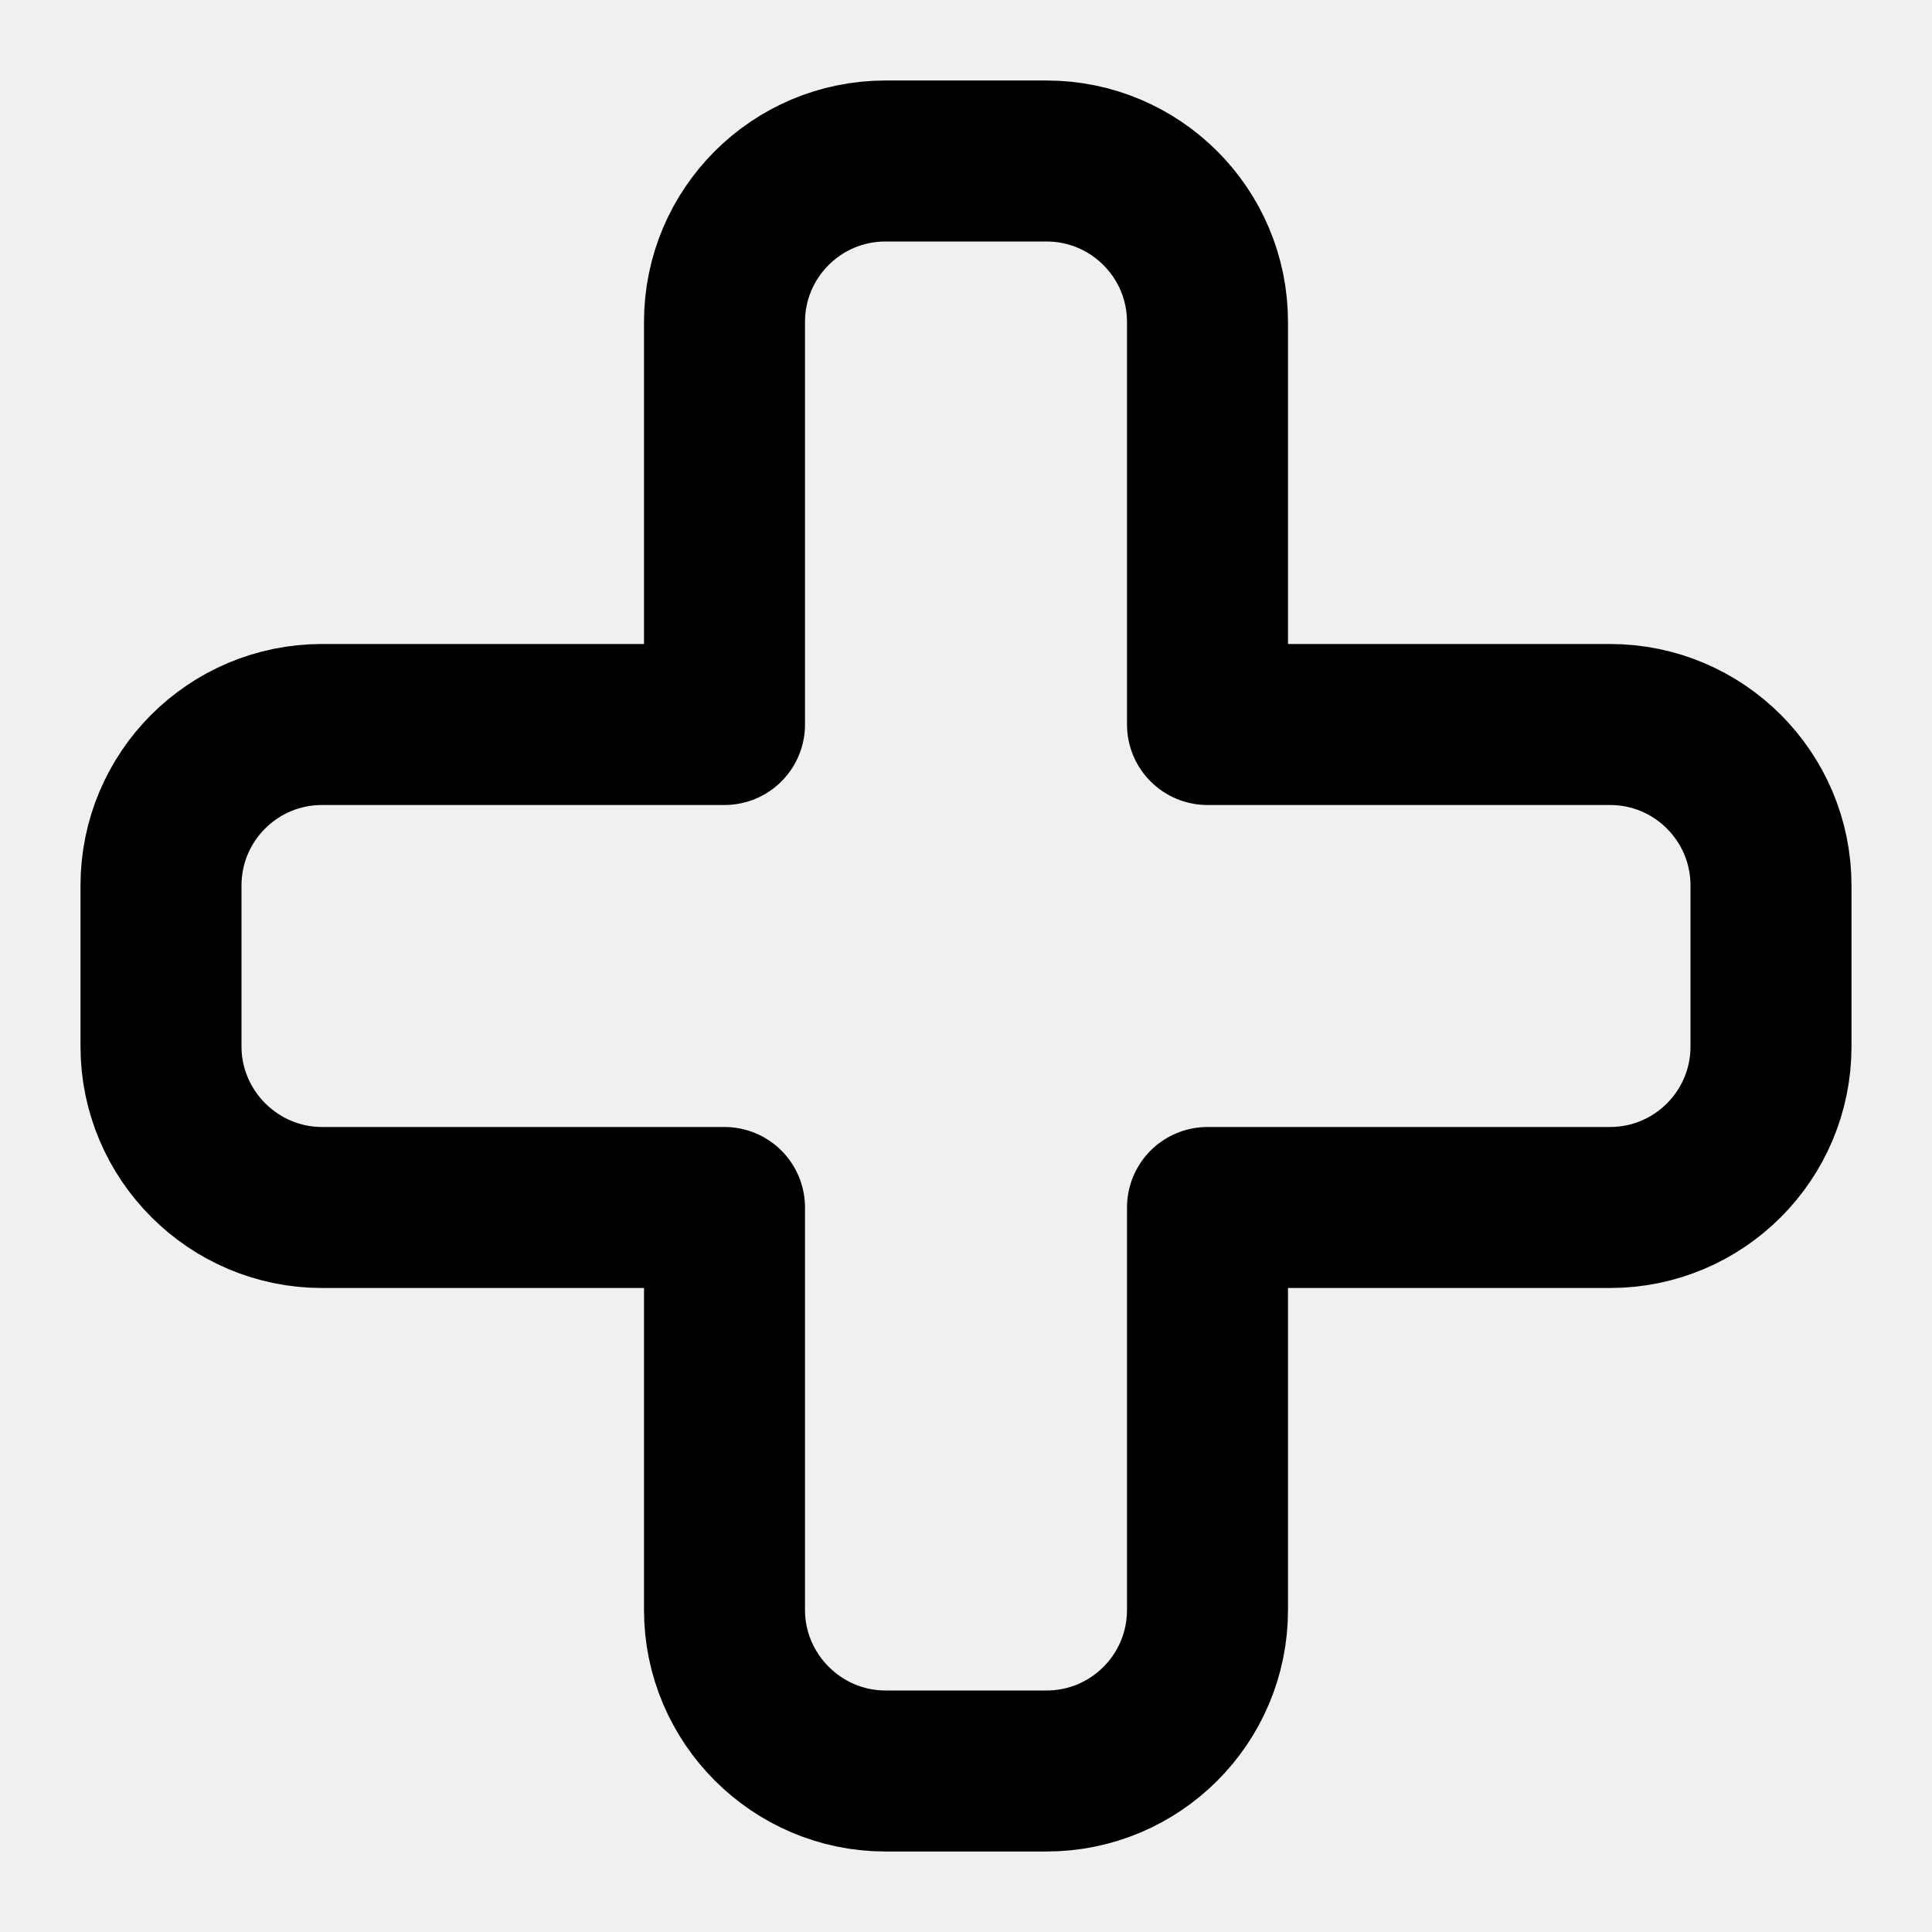
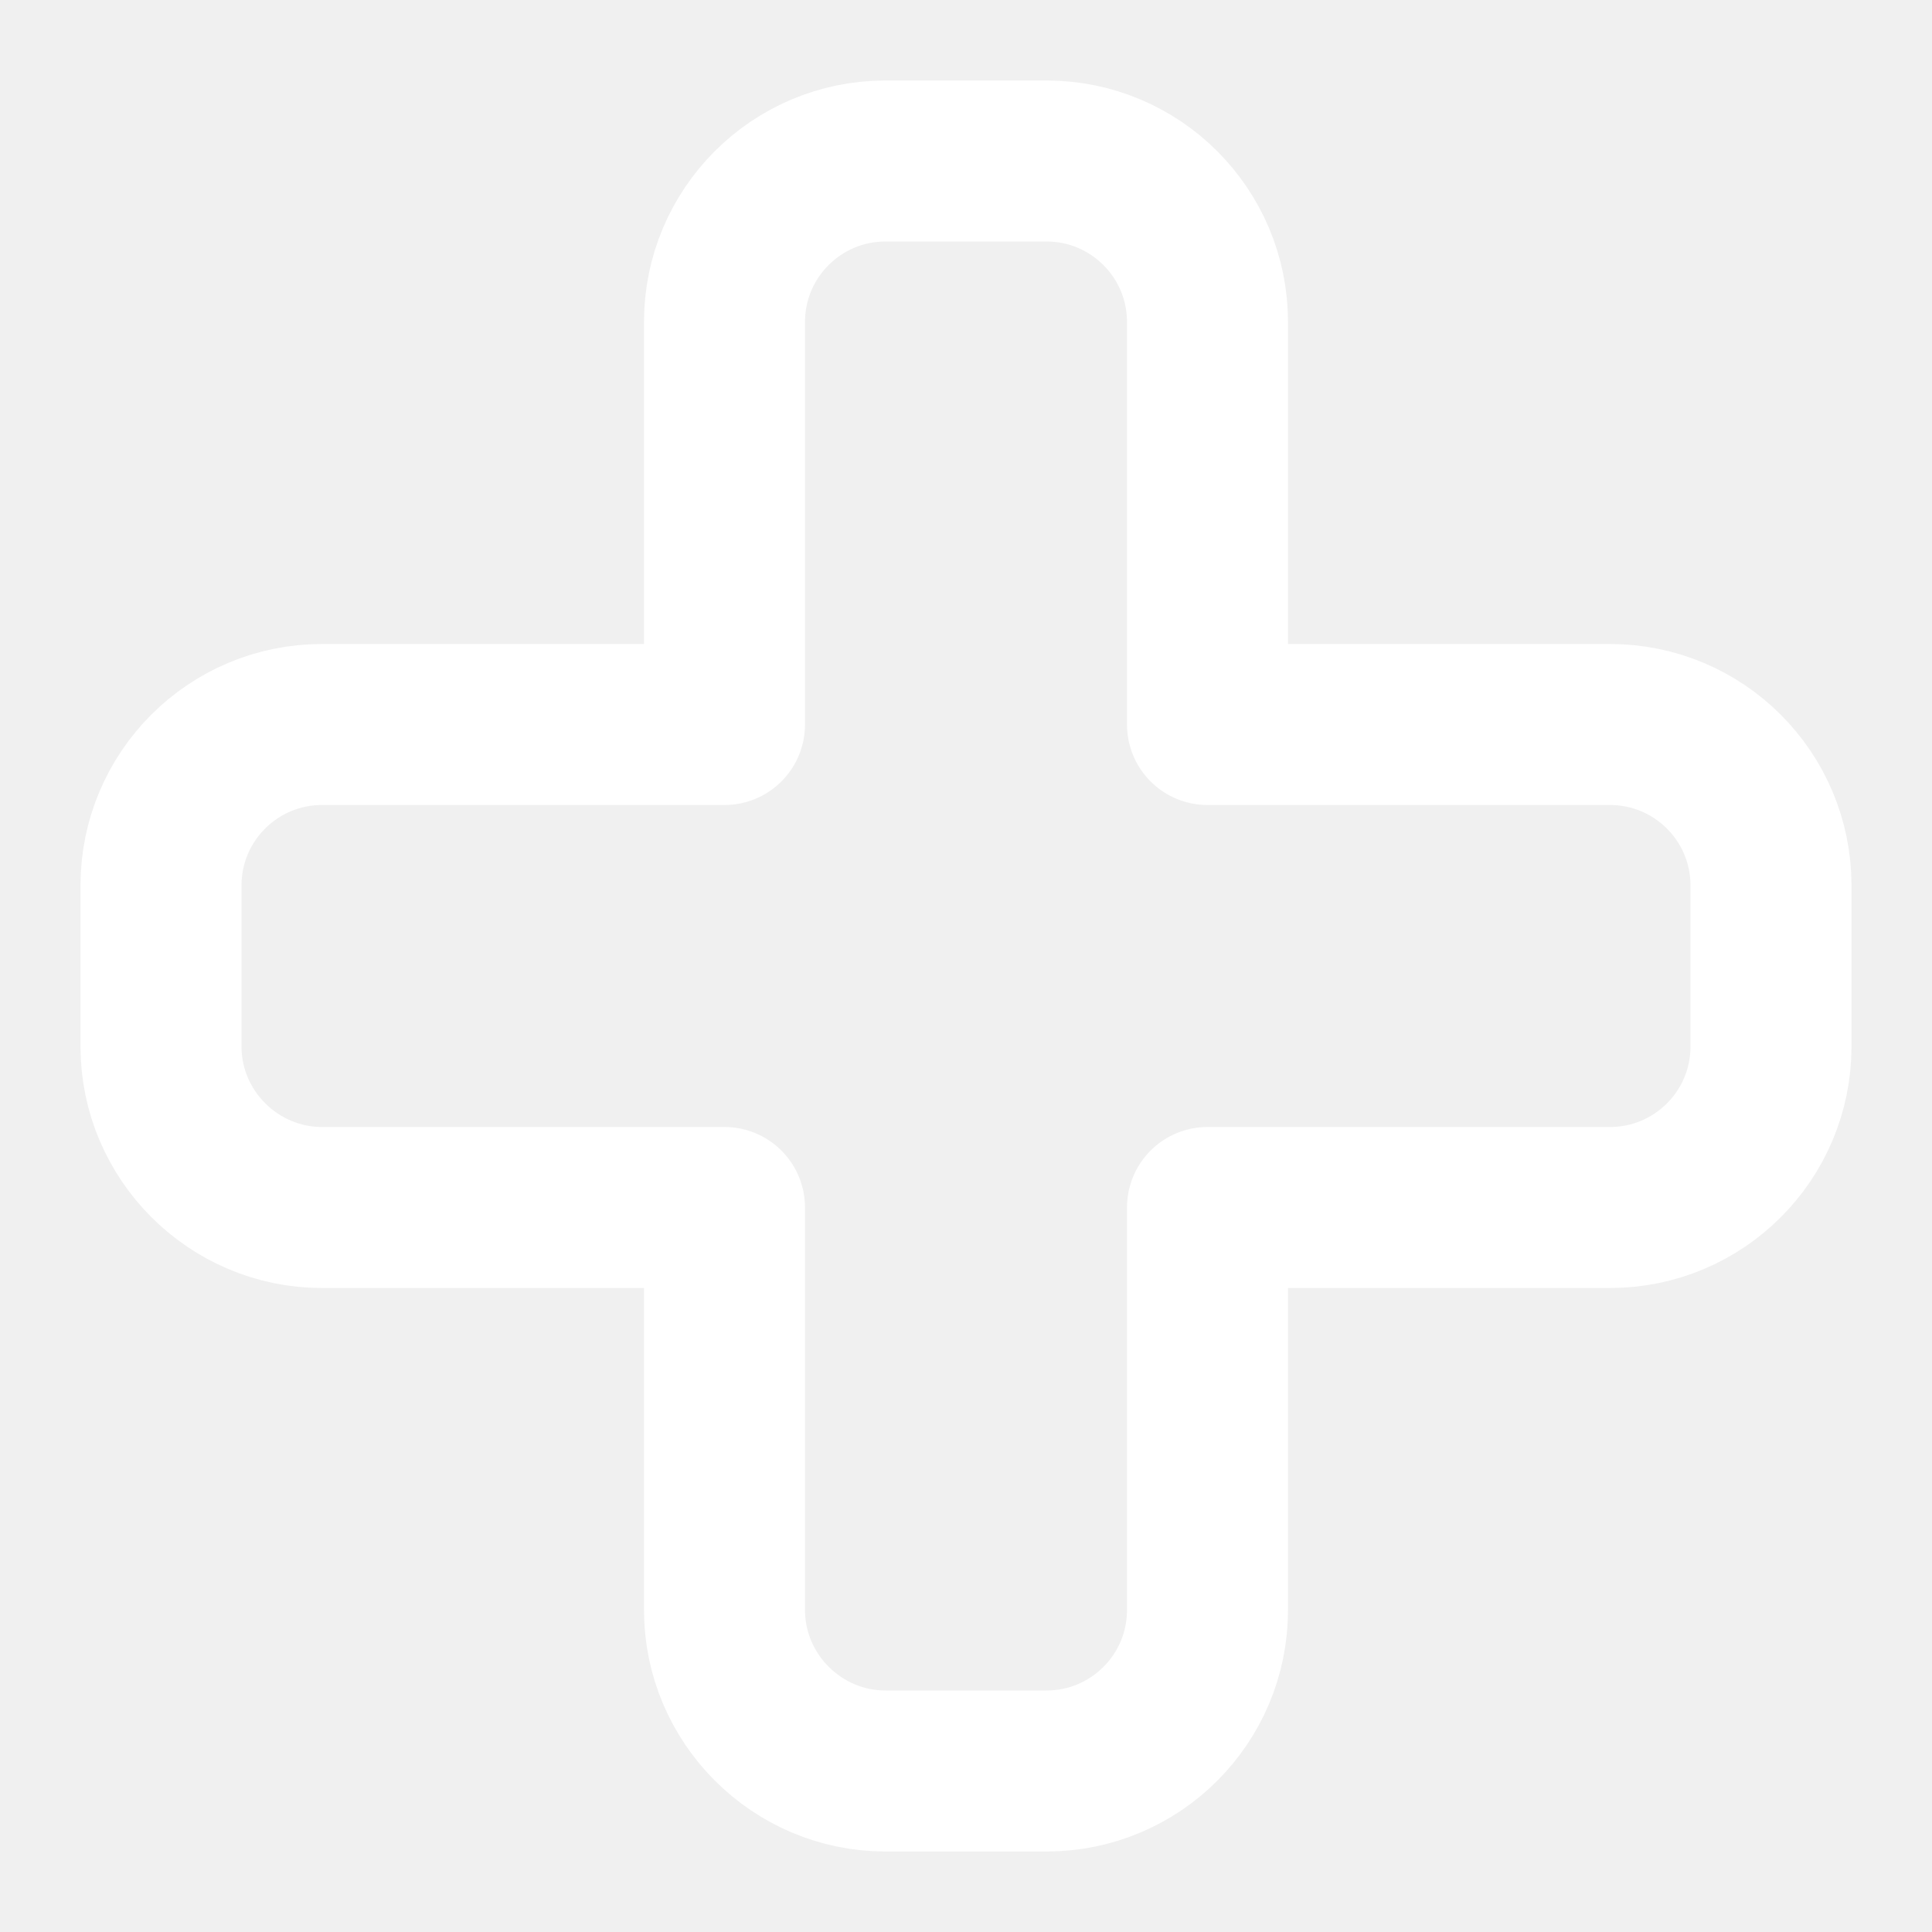
- <svg xmlns="http://www.w3.org/2000/svg" width="24" height="24" viewBox="0 0 24 24" fill="none" stroke="currentColor" stroke-width="2" stroke-linecap="round" stroke-linejoin="round">
+ <svg xmlns="http://www.w3.org/2000/svg" width="24" height="24" viewBox="0 0 24 24" fill="none" stroke="white" stroke-width="2" stroke-linecap="round" stroke-linejoin="round">
  <path d="M11 2a2 2 0 0 0-2 2v5H4a2 2 0 0 0-2 2v2c0 1.1.9 2 2 2h5v5c0 1.1.9 2 2 2h2a2 2 0 0 0 2-2v-5h5a2 2 0 0 0 2-2v-2a2 2 0 0 0-2-2h-5V4a2 2 0 0 0-2-2h-2z" />
</svg>
